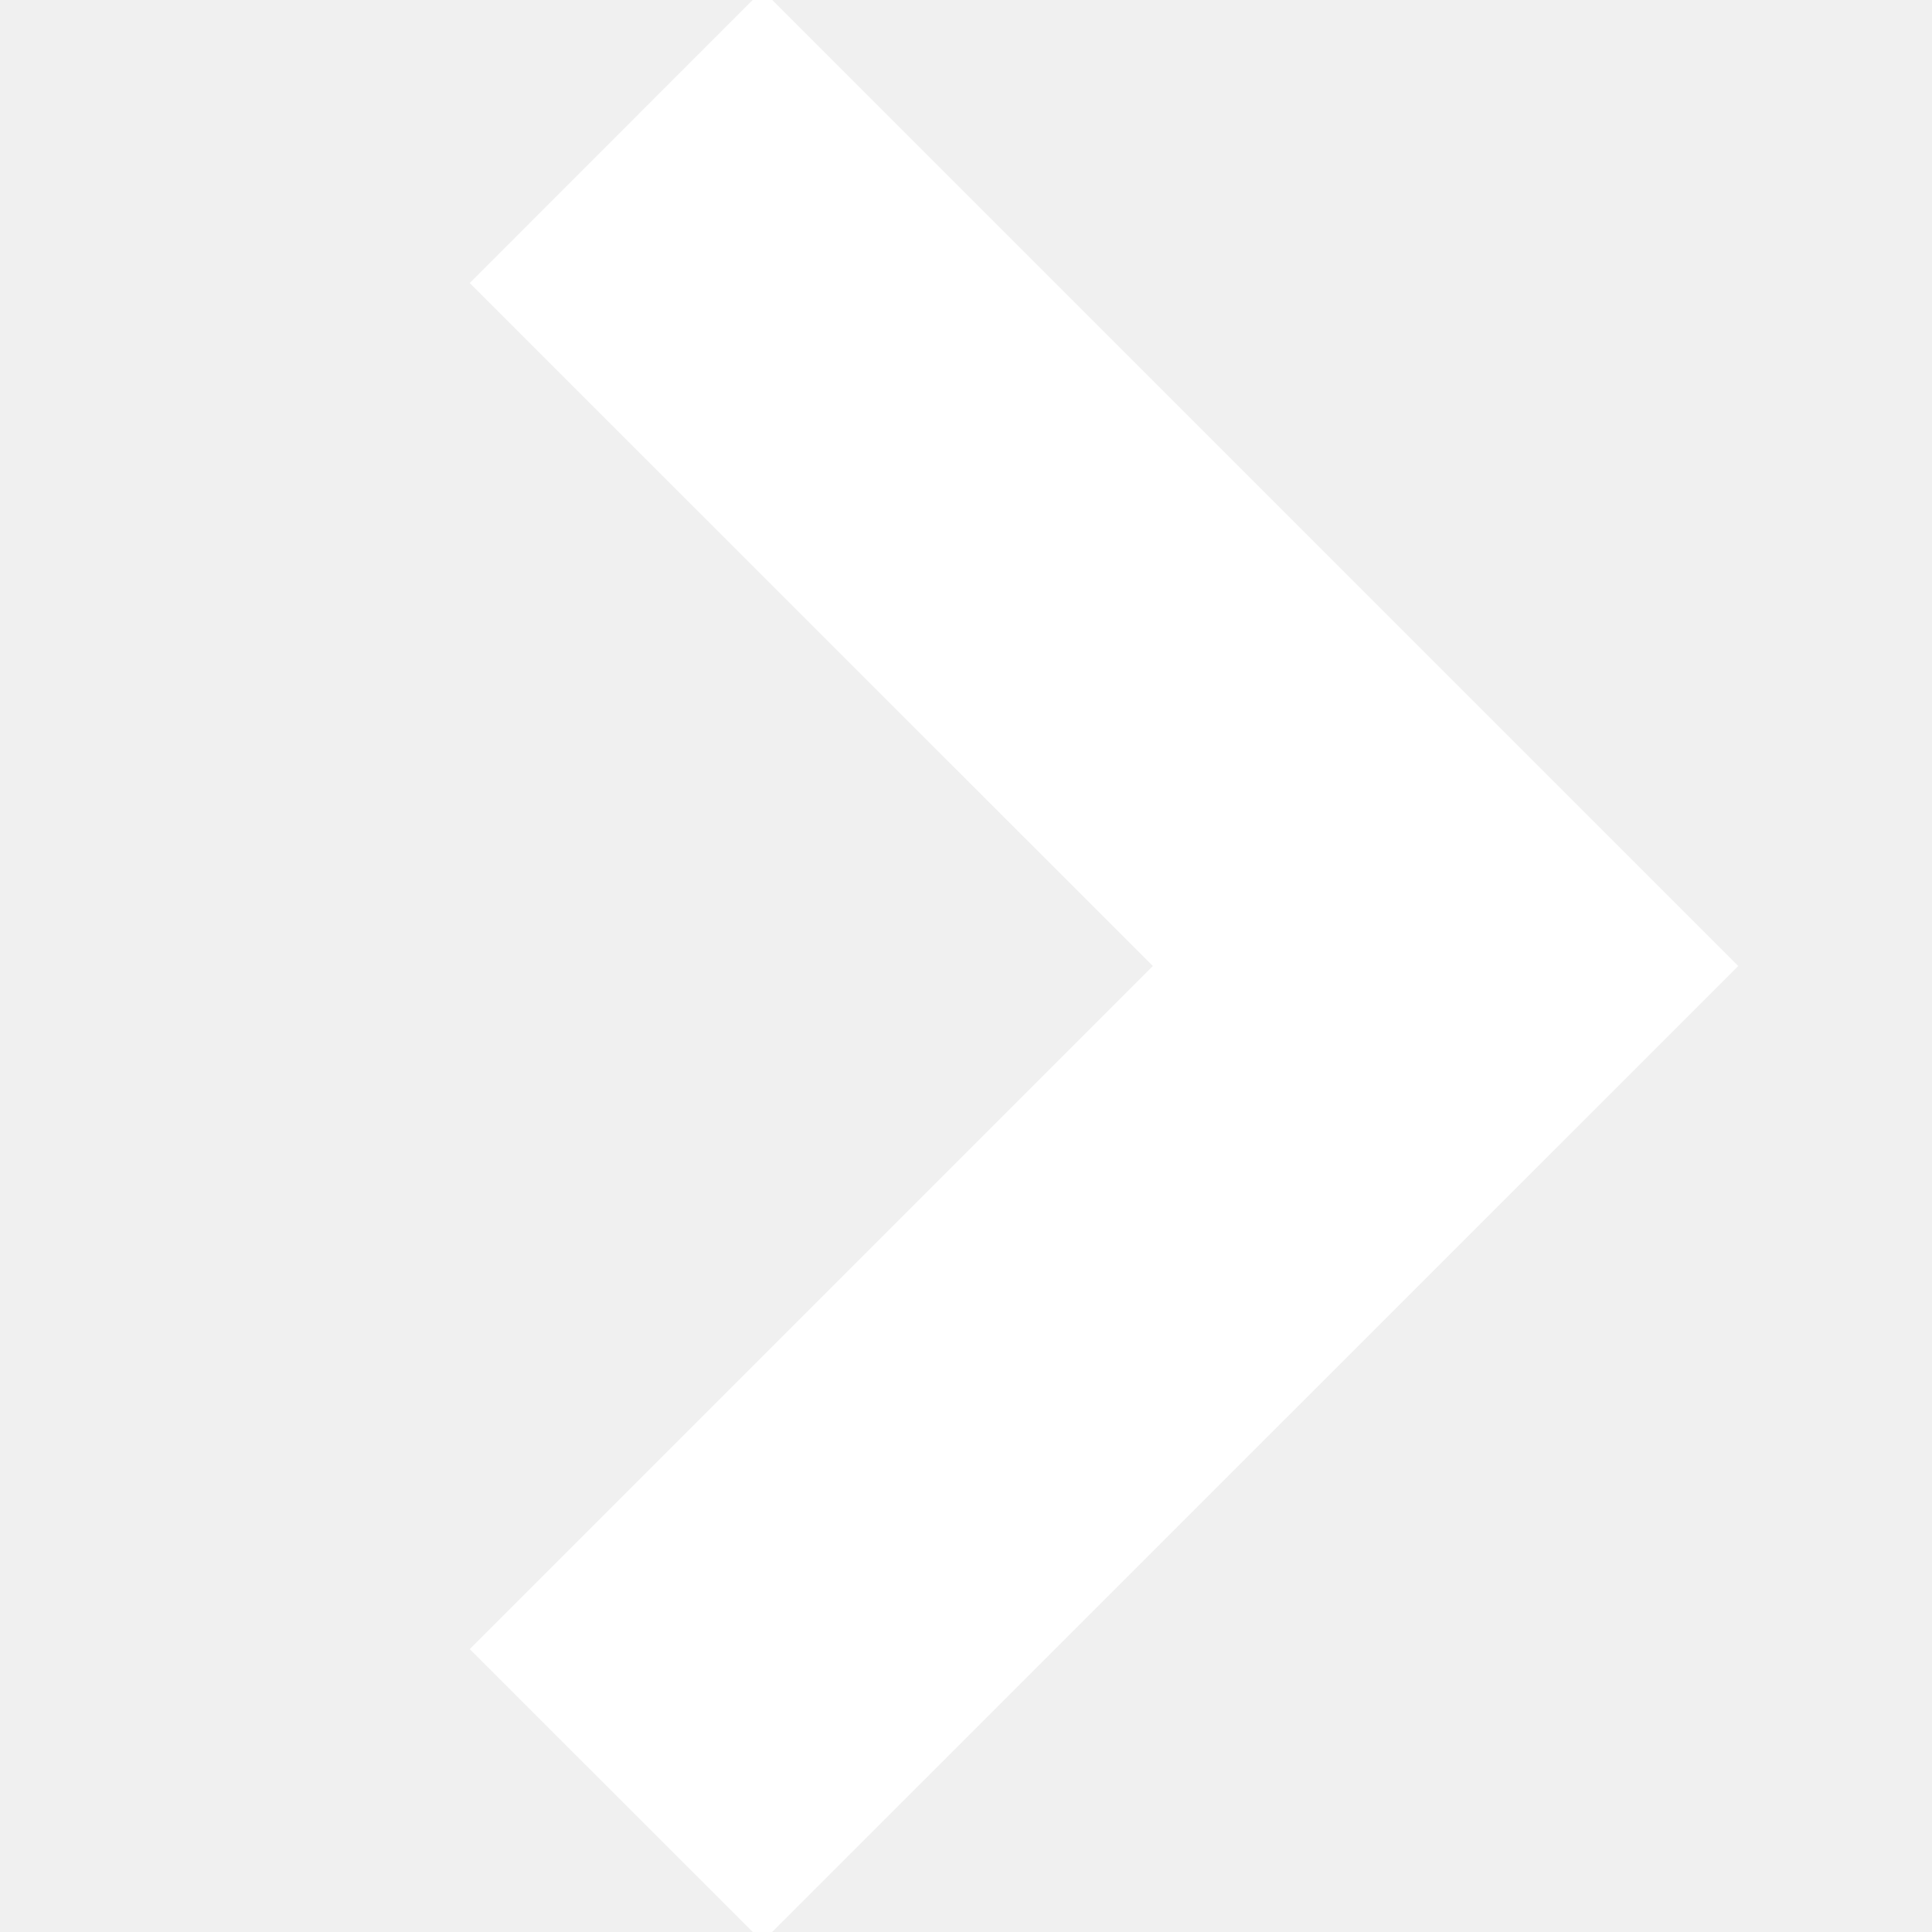
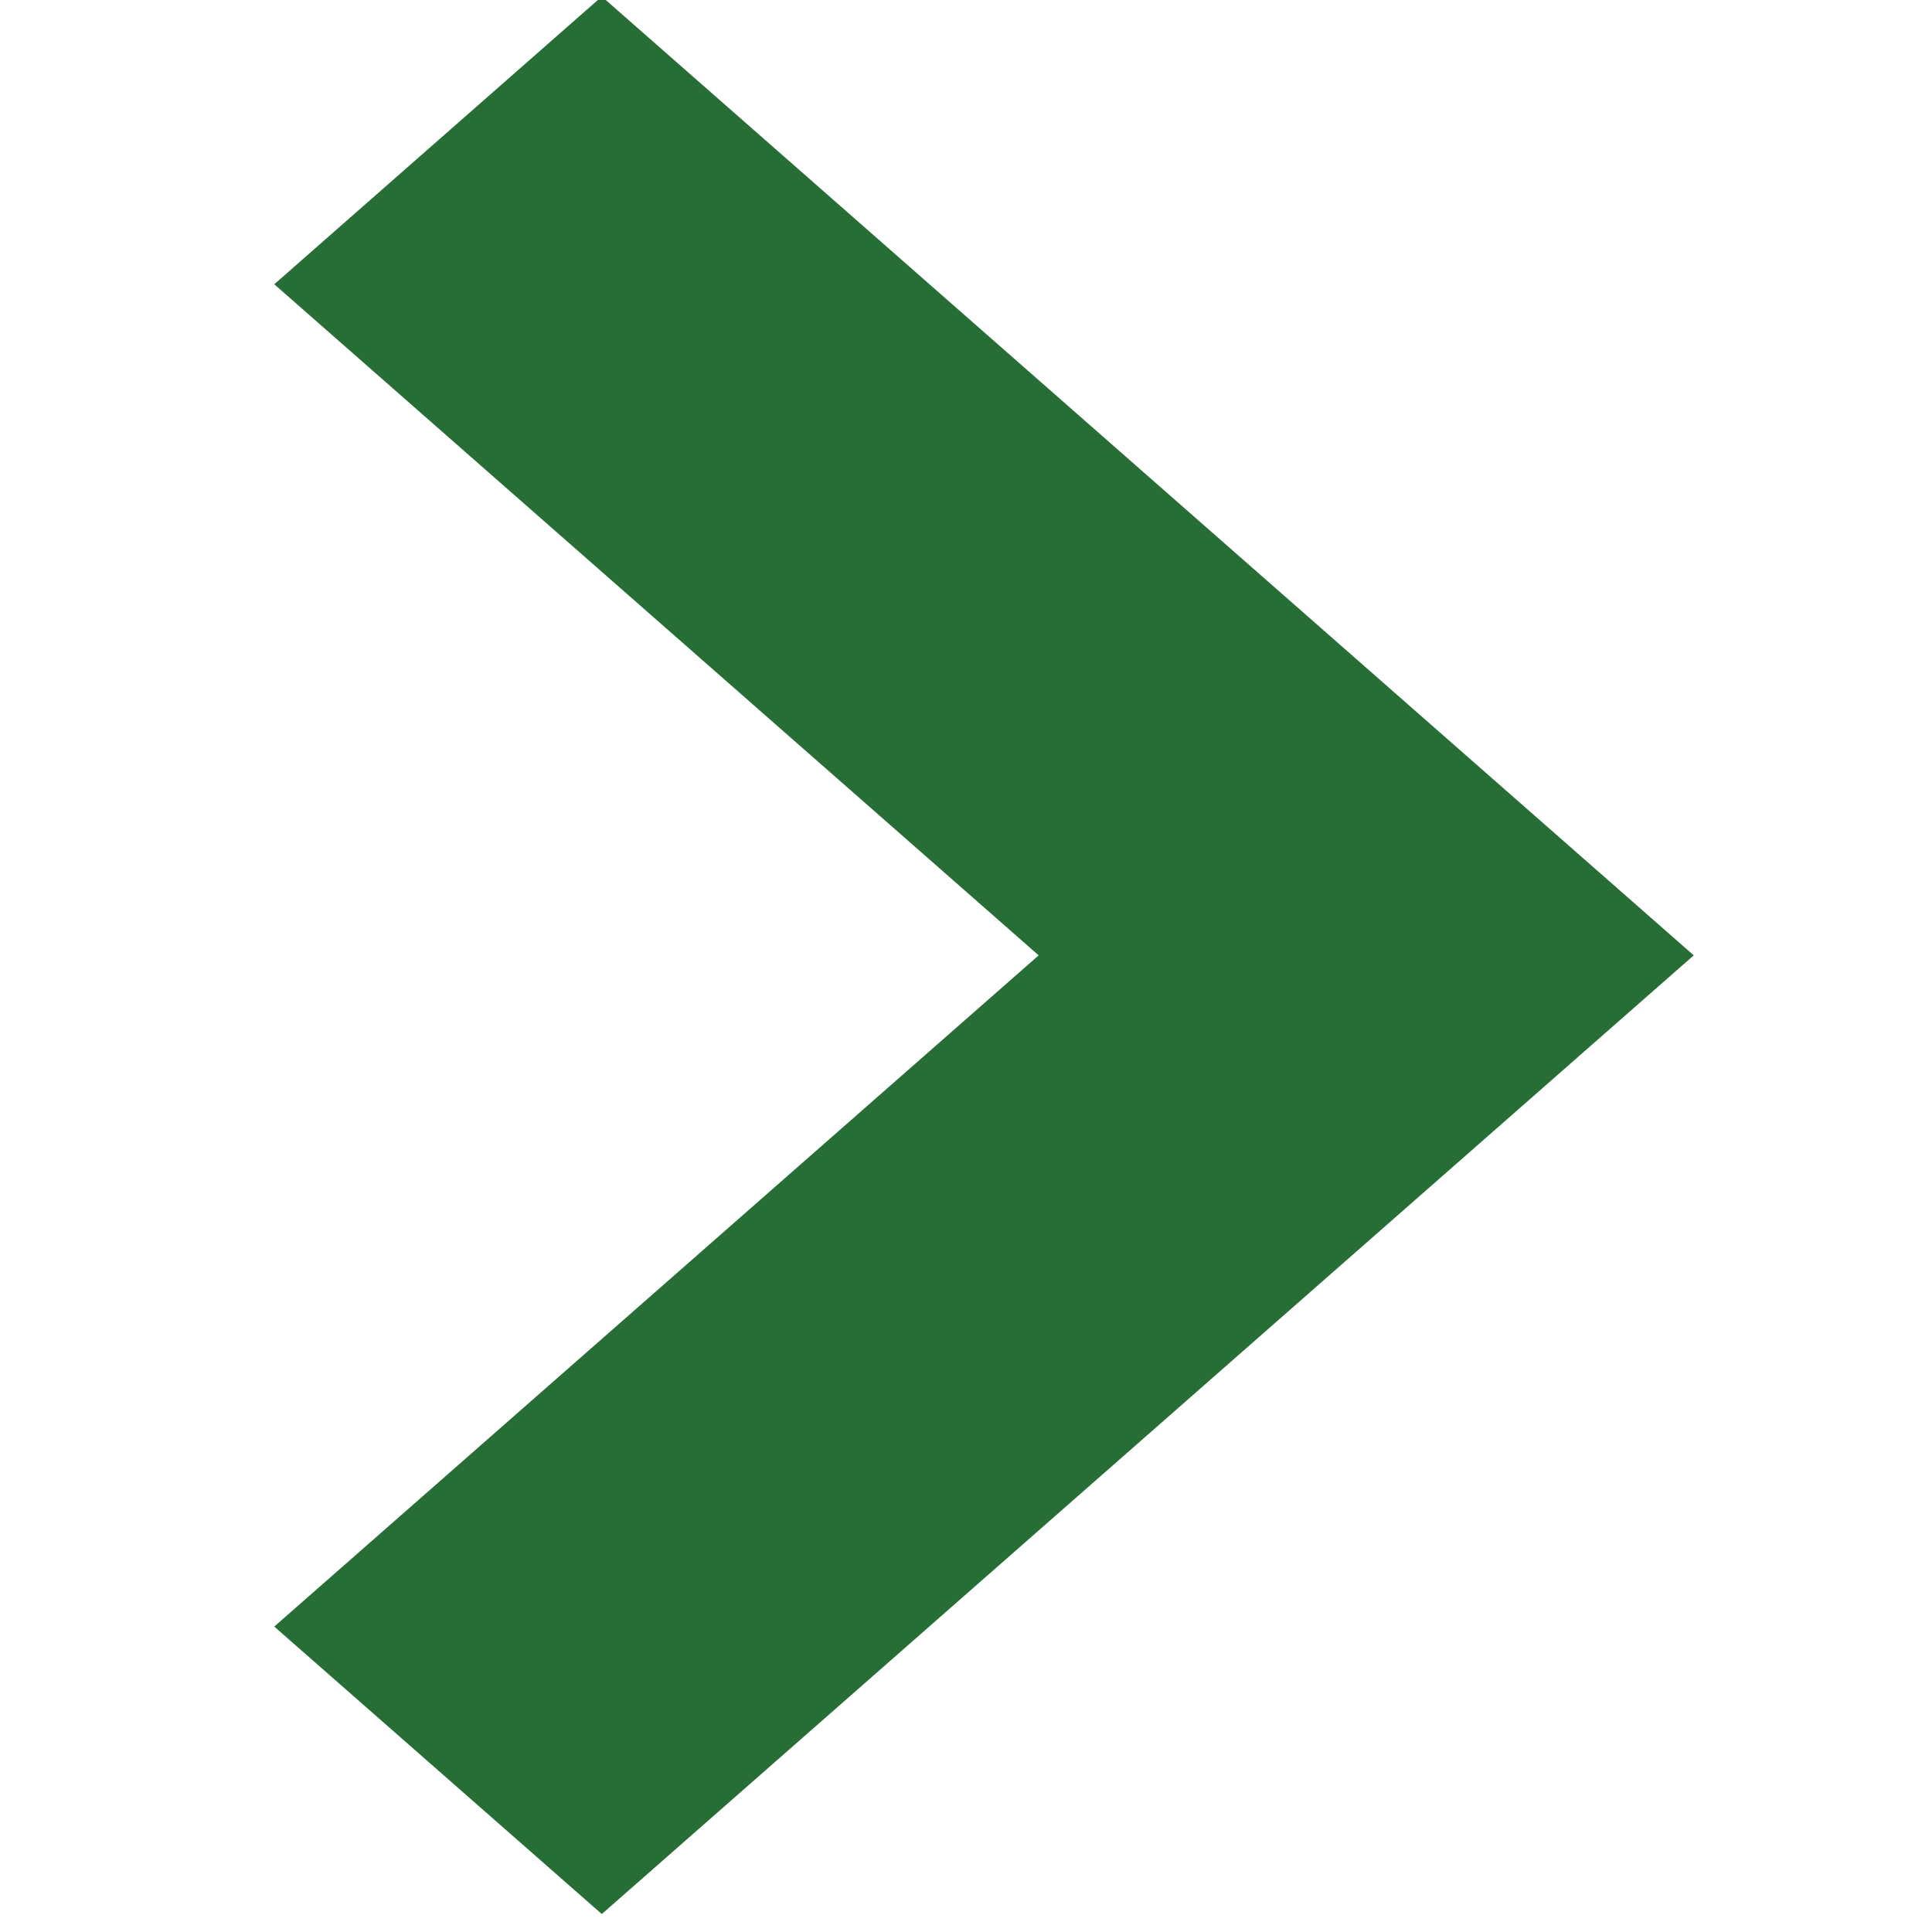
- <svg xmlns="http://www.w3.org/2000/svg" version="1.1" id="Layer_1" x="0px" y="0px" width="14px" height="14px" viewBox="0 0 14 14" style="enable-background:new 0 0 14 14;" xml:space="preserve">
-   <polygon style="fill:#FFFFFF;" points="3.404,2.051 8.354,7 3.404,11.95 5.525,14.07 12.596,7 5.525,-0.071 " />
+ <svg xmlns="http://www.w3.org/2000/svg" width="1113" height="1107">
+   <g>
+     <rect fill="#fff" id="canvas_background" height="1109" width="1115" y="-1" x="-1" />
+     <g display="none" overflow="visible" y="0" x="0" height="100%" width="100%" id="canvasGrid">
+       <rect fill="url(#gridpattern)" stroke-width="0" y="0" x="0" height="100%" width="100%" />
+     </g>
+   </g>
+   <g>
+     <g stroke="null" fill="#fff" id="svg_6">
+       <polygon stroke="null" id="svg_5" fill="#276e36" points="158,163.761 598.363,550.354 158,937.025 346.689,1102.629 975.741,550.354 346.689,-2 " />
+     </g>
+   </g>
</svg>
